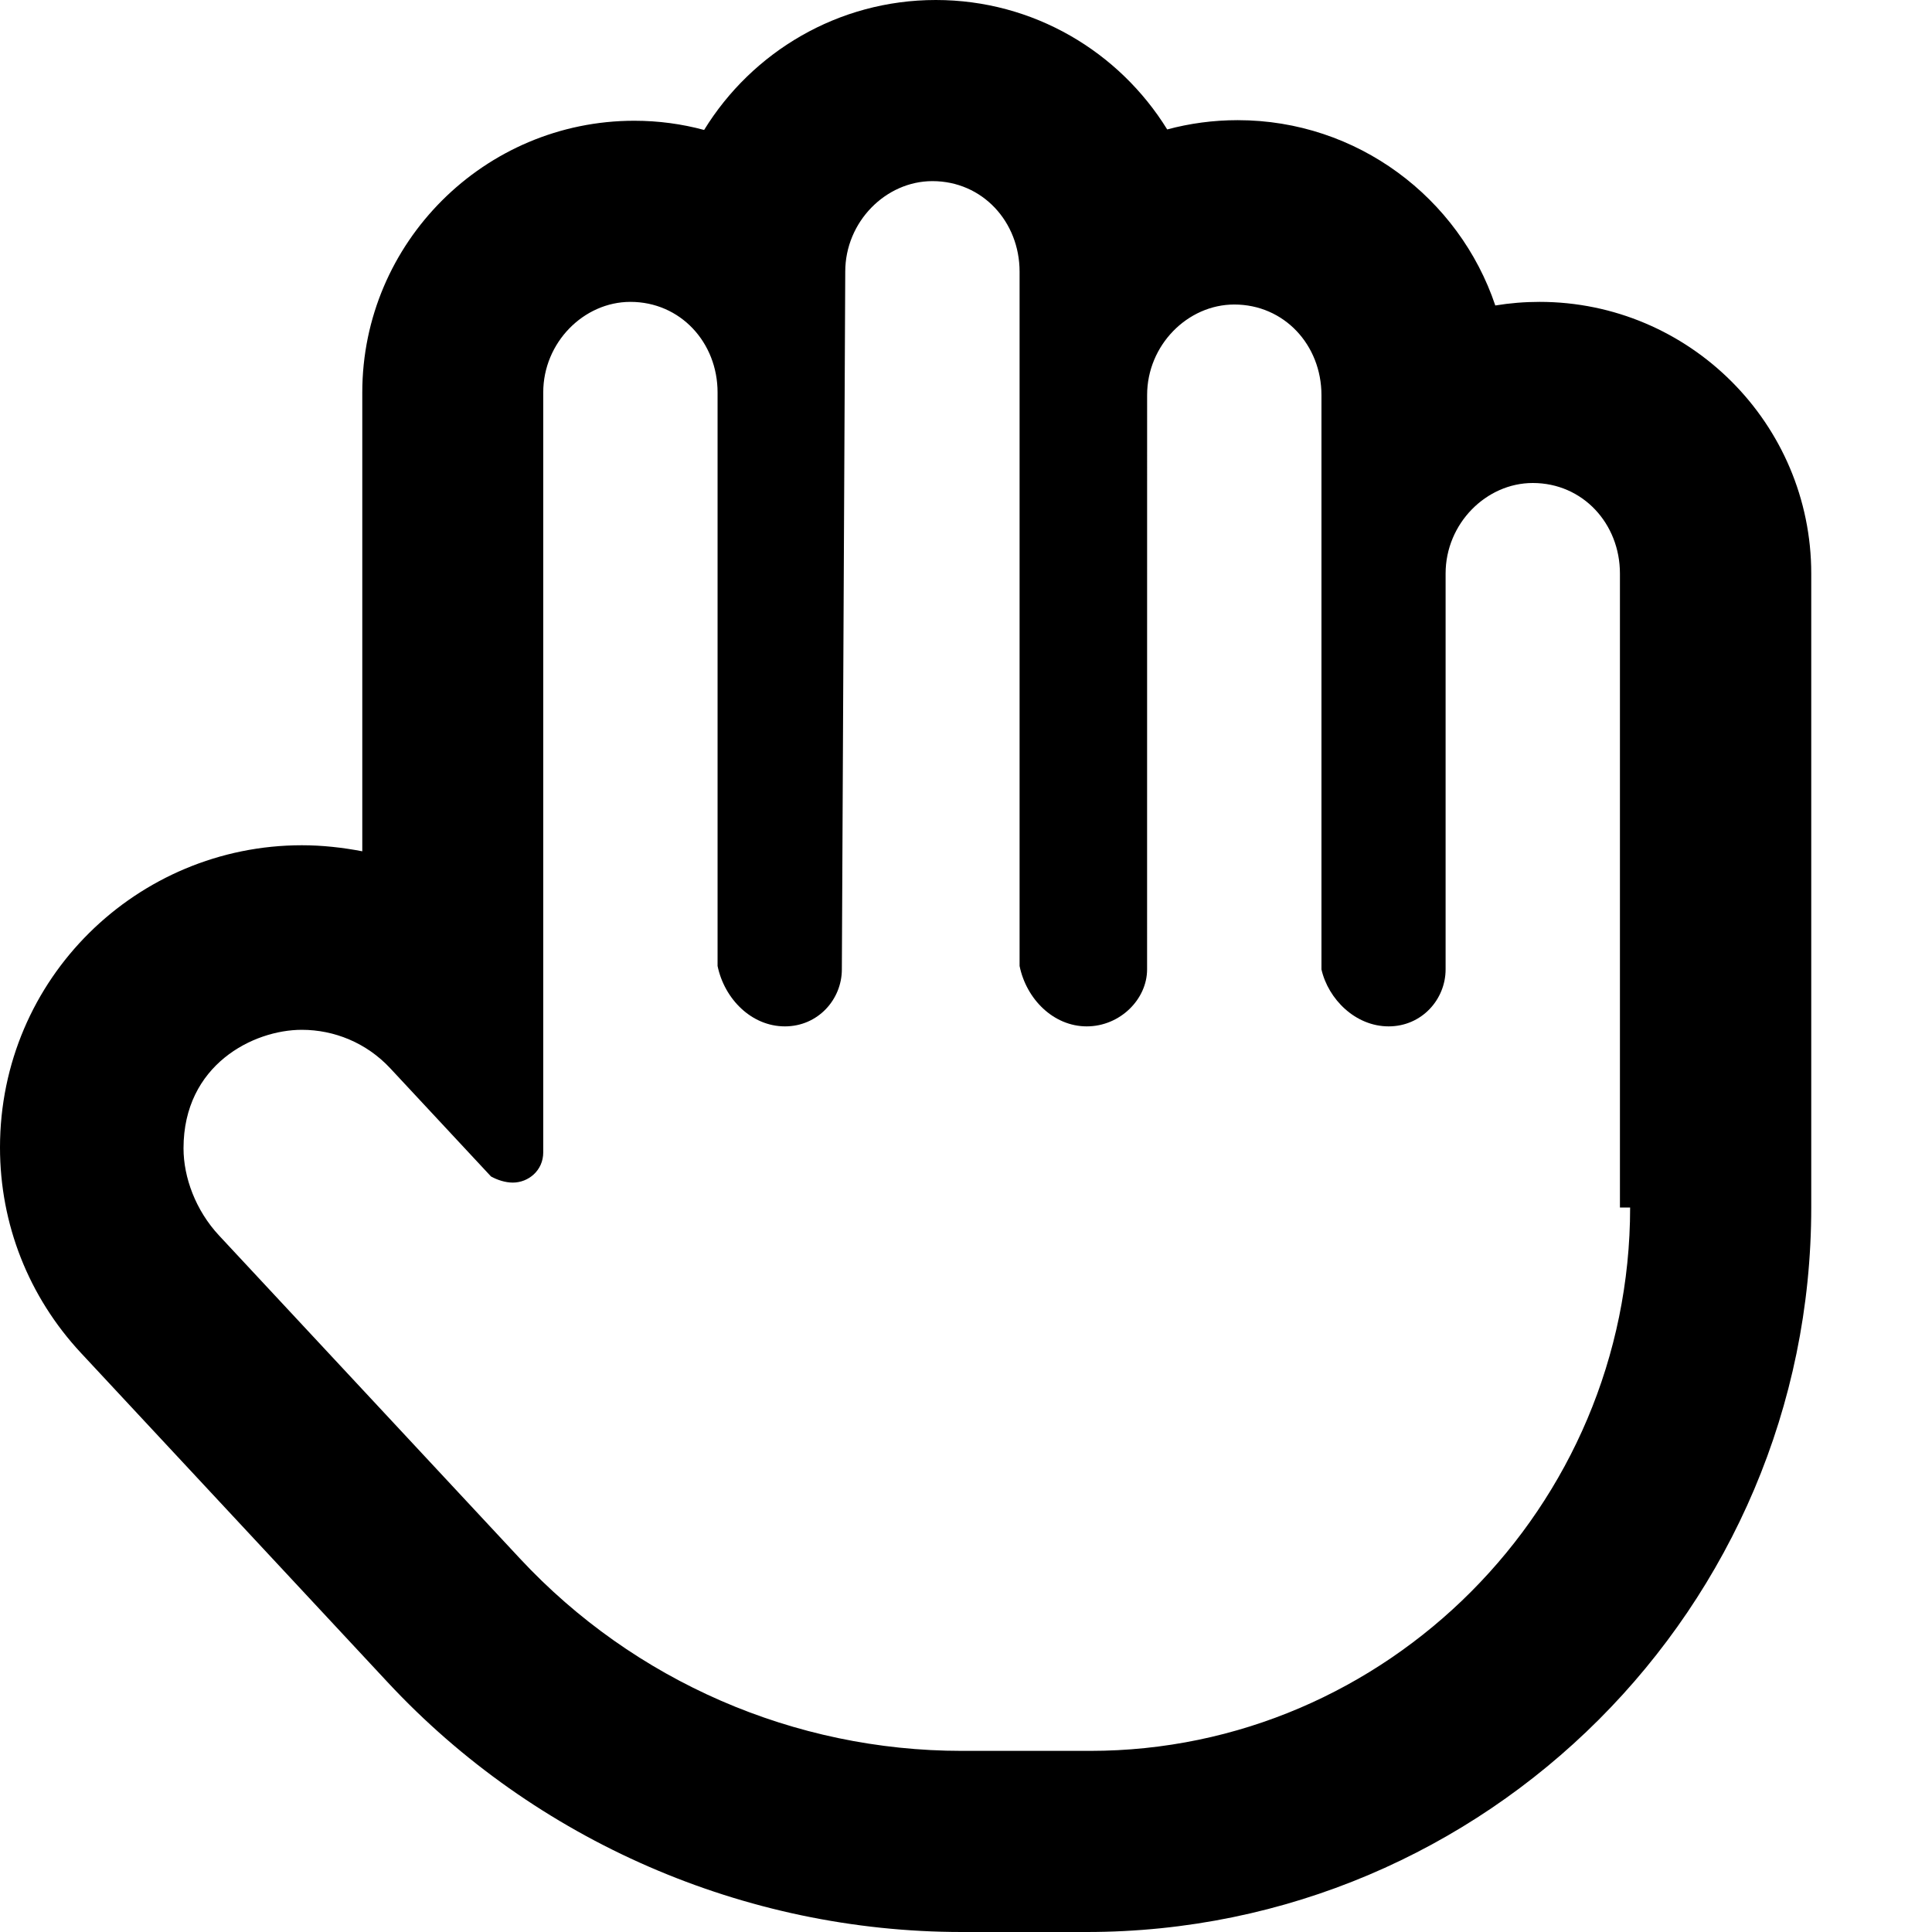
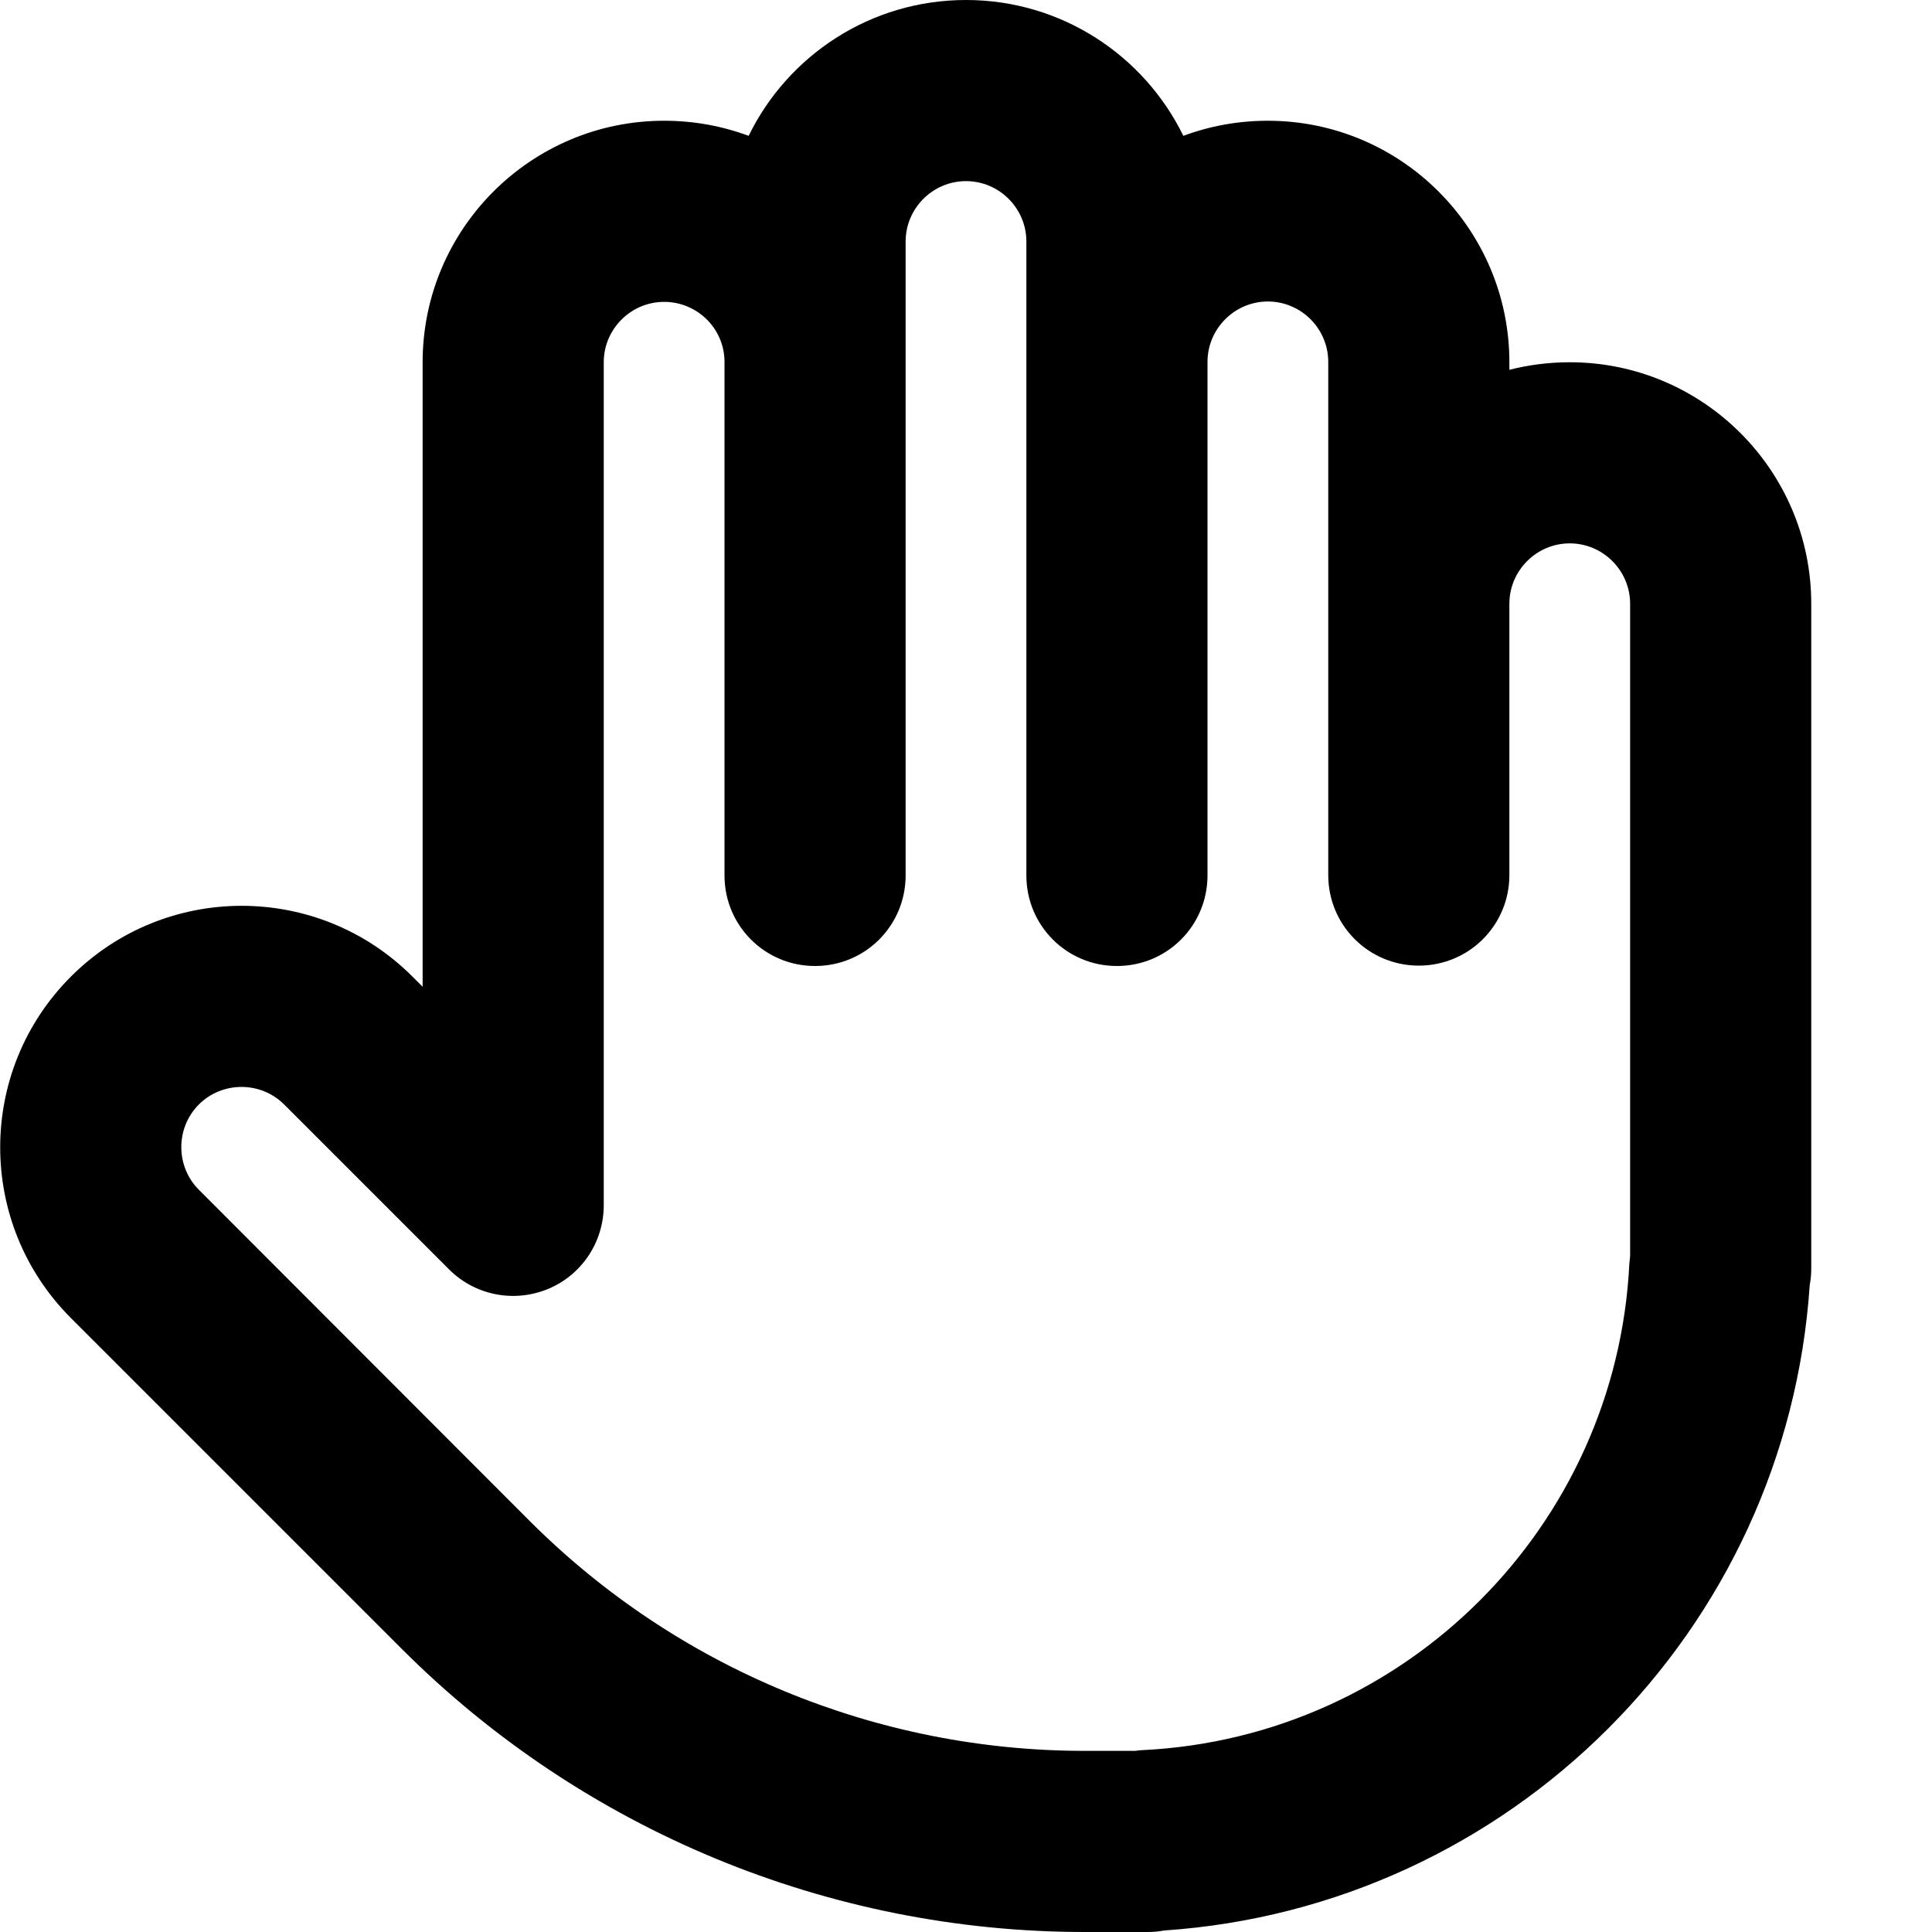
- <svg xmlns="http://www.w3.org/2000/svg" viewBox="0 0 512 512">
-   <path d="M408 80c-3.994 0-7.91 .326-11.73 .955c-9.586-28.51-36.57-49.11-68.27-49.11c-6.457 0-12.72 .856-18.68 2.457C296.6 13.73 273.9 0 248 0C222.1 0 199.3 13.79 186.6 34.44C180.7 32.85 174.5 32 168.1 32C128.4 32 96.01 64.3 96.01 104v121.6C90.77 224.6 85.41 224 80.01 224c-.003 0 .003 0 0 0C36.43 224 0 259.2 0 304.1c0 20.29 7.558 39.52 21.46 54.45l81.25 87.24C141.9 487.9 197.4 512 254.9 512h33.08C393.9 512 480 425.9 480 320V152C480 112.3 447.7 80 408 80zM432 320c0 79.41-64.59 144-143.1 144H254.9c-44.41 0-86.83-18.46-117.1-50.96l-79.76-85.63c-6.202-6.659-9.406-15.4-9.406-23.1c0-22.16 18.53-31.4 31.35-31.4c8.56 0 17.1 3.416 23.42 10.18l26.72 28.69C131.8 312.7 133.9 313.4 135.9 313.4c4.106 0 8.064-3.172 8.064-8.016V104c0-13.25 10.75-24 23.1-24c13.25 0 23.1 10.75 23.1 24v152C192 264.8 199.2 272 208 272s15.1-7.163 15.1-15.1L224 72c0-13.25 10.75-24 23.1-24c13.25 0 23.1 10.75 23.1 24v184C272 264.8 279.2 272 288 272s15.99-7.164 15.99-15.1l.008-152.2c0-13.25 10.75-24 23.1-24c13.25 0 23.1 10.75 23.1 24v152.2C352 264.8 359.2 272 368 272s15.1-7.163 15.1-15.1V152c0-13.25 10.75-24 23.1-24c13.25 0 23.1 10.75 23.1 24V320z" />
+ <svg xmlns="http://www.w3.org/2000/svg" data-v-7cdafdb4="" aria-hidden="true" focusable="false" role="img" viewBox="0 0 512 512">
+   <path class="" fill="currentColor" d="M256 0c-25.3 0-47.2 14.7-57.6 36c-7-2.6-14.5-4-22.4-4c-35.3 0-64 28.7-64 64V261.5l-2.7-2.7c-25-25-65.5-25-90.5 0s-25 65.5 0 90.5L106.5 437c48 48 113.1 75 181 75H296h8c1.5 0 3-.1 4.5-.4c91.7-6.2 165-79.4 171.1-171.1c.3-1.5 .4-3 .4-4.5V160c0-35.3-28.7-64-64-64c-5.5 0-10.9 .7-16 2V96c0-35.3-28.7-64-64-64c-7.9 0-15.4 1.4-22.4 4C303.2 14.7 281.3 0 256 0zM240 96.1c0 0 0-.1 0-.1V64c0-8.8 7.2-16 16-16s16 7.2 16 16V95.9c0 0 0 .1 0 .1V232c0 13.3 10.7 24 24 24s24-10.7 24-24V96c0 0 0 0 0-.1c0-8.8 7.2-16 16-16s16 7.2 16 16v55.9c0 0 0 .1 0 .1v80c0 13.3 10.7 24 24 24s24-10.7 24-24V160.1c0 0 0-.1 0-.1c0-8.8 7.2-16 16-16s16 7.2 16 16V332.9c-.1 .6-.1 1.3-.2 1.9c-3.4 69.7-59.3 125.6-129 129c-.6 0-1.3 .1-1.9 .2H296h-8.5c-55.2 0-108.1-21.9-147.1-60.9L52.7 315.3c-6.2-6.2-6.2-16.4 0-22.6s16.4-6.2 22.6 0L119 336.4c6.9 6.9 17.2 8.9 26.2 5.2s14.8-12.5 14.8-22.2V96c0-8.8 7.2-16 16-16c8.8 0 16 7.1 16 15.9V232c0 13.3 10.7 24 24 24s24-10.7 24-24V96.1z" />
</svg>
